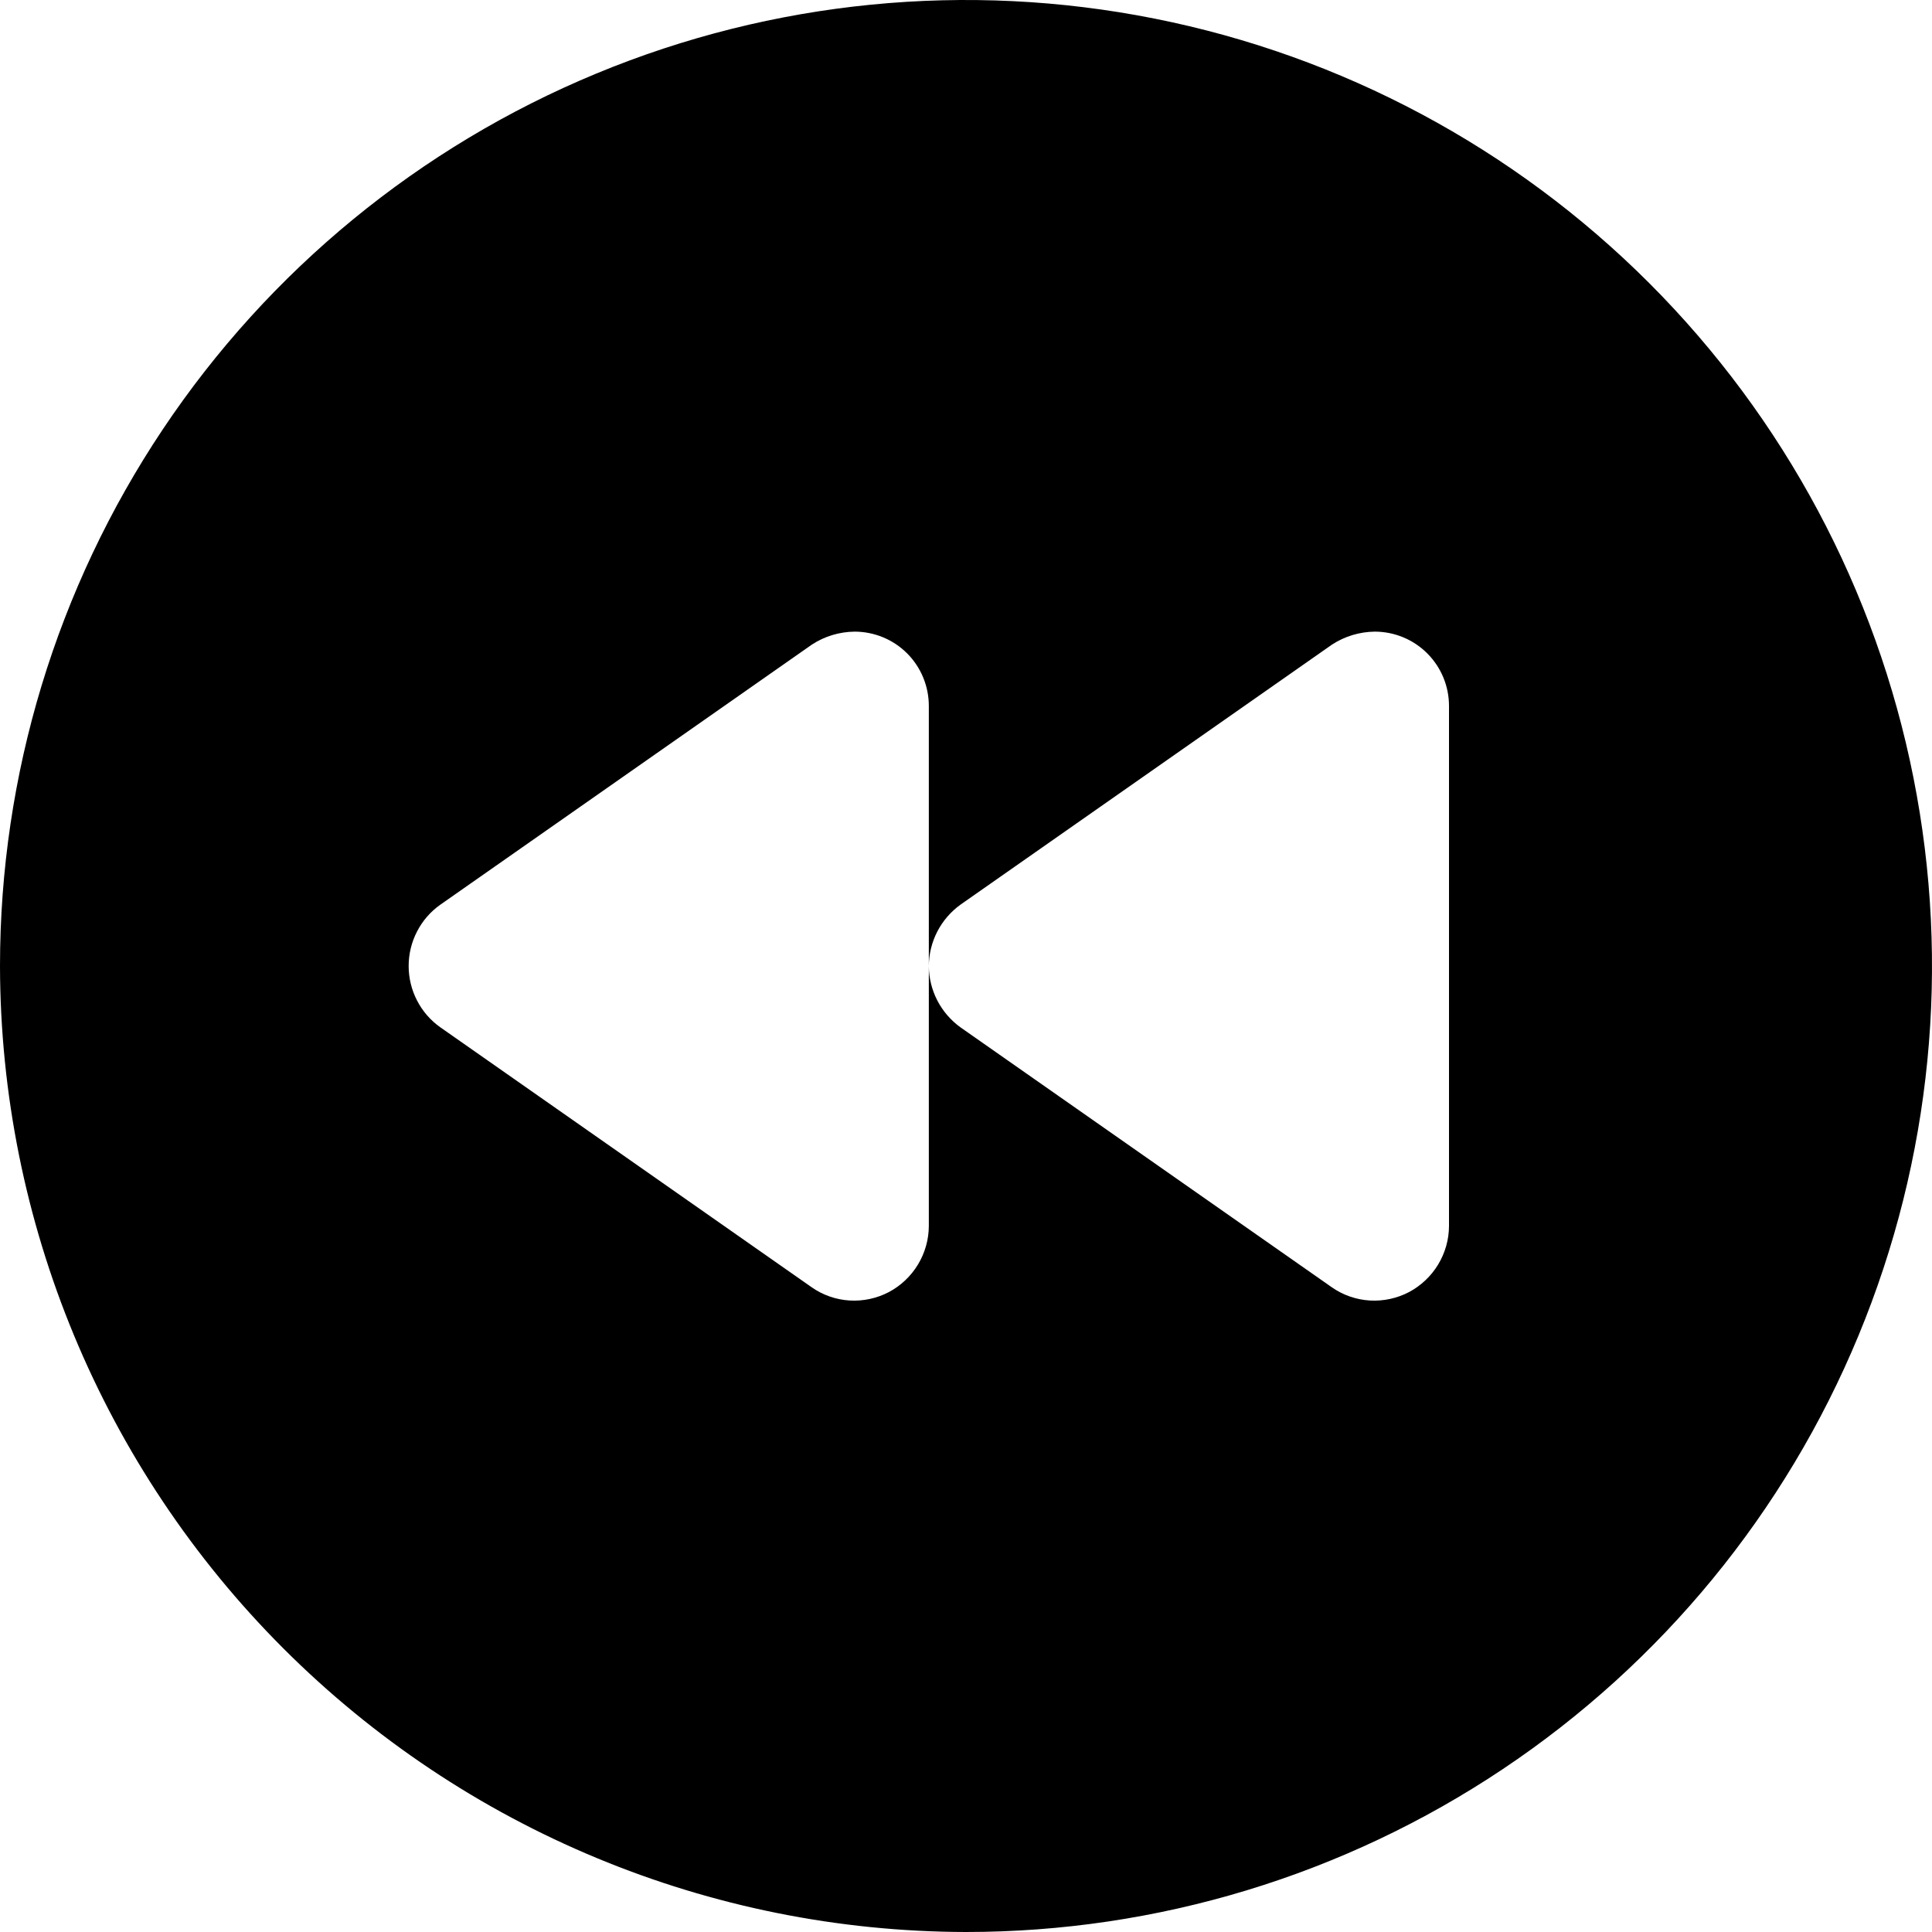
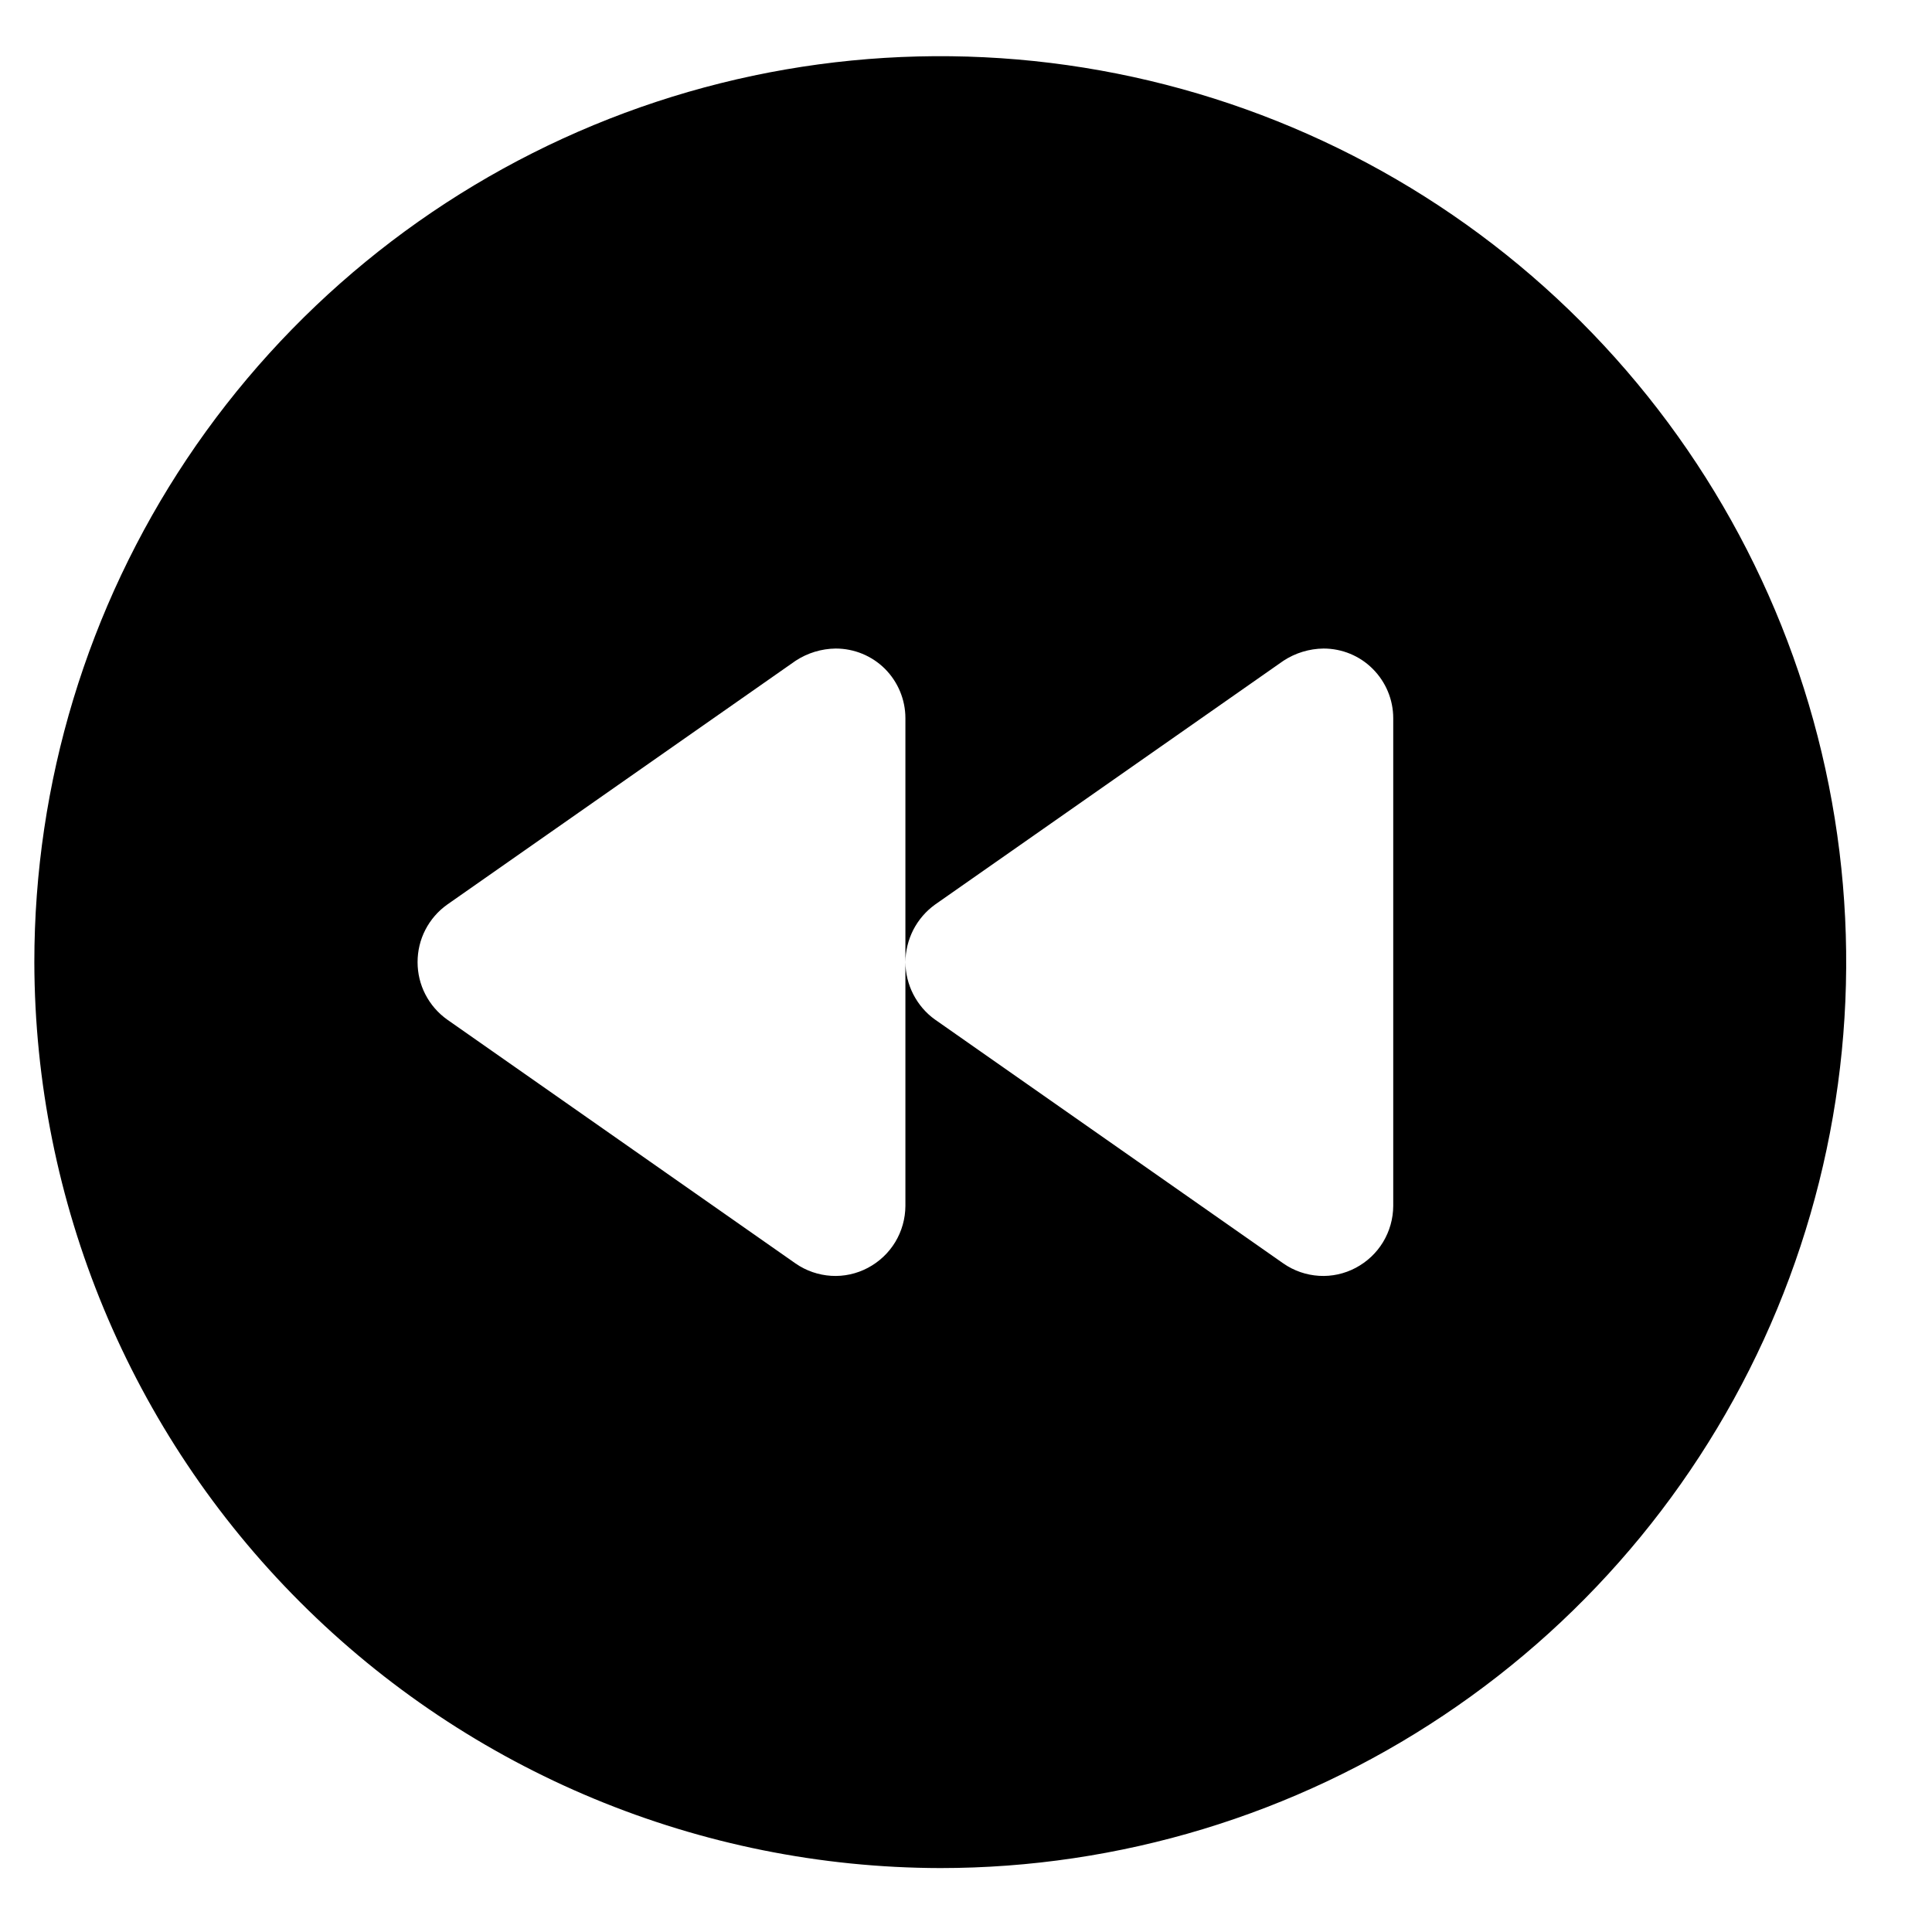
- <svg xmlns="http://www.w3.org/2000/svg" width="29" height="29" viewBox="0 0 29 29" fill="none">
-   <path d="M14.5 29C17.368 29 20.171 28.15 22.556 26.556C24.94 24.963 26.799 22.698 27.896 20.049C28.994 17.399 29.281 14.484 28.721 11.671C28.162 8.858 26.781 6.275 24.753 4.247C22.725 2.219 20.142 0.838 17.329 0.279C14.516 -0.281 11.601 0.006 8.951 1.104C6.302 2.201 4.037 4.06 2.444 6.444C0.85 8.829 -3.89005e-07 11.632 -6.39719e-07 14.5C0.007 18.343 1.537 22.027 4.255 24.745C6.973 27.463 10.657 28.993 14.5 29ZM6.609 13.58L12.186 9.676C12.376 9.551 12.599 9.484 12.827 9.481C13.123 9.481 13.406 9.598 13.616 9.807C13.825 10.017 13.942 10.3 13.942 10.596L13.942 14.5C13.943 14.32 13.987 14.143 14.069 13.983C14.152 13.823 14.271 13.685 14.416 13.58L19.993 9.676C20.184 9.551 20.407 9.484 20.635 9.481C20.93 9.481 21.214 9.598 21.423 9.807C21.633 10.017 21.75 10.3 21.75 10.596L21.75 18.404C21.749 18.608 21.692 18.807 21.587 18.981C21.481 19.156 21.33 19.298 21.151 19.394C20.97 19.489 20.766 19.533 20.562 19.521C20.358 19.509 20.161 19.441 19.993 19.324L14.416 15.42C14.271 15.315 14.152 15.177 14.069 15.017C13.987 14.857 13.943 14.68 13.942 14.5L13.942 18.404C13.941 18.608 13.884 18.807 13.779 18.981C13.673 19.156 13.523 19.298 13.343 19.394C13.162 19.489 12.959 19.533 12.754 19.521C12.55 19.509 12.354 19.441 12.186 19.324L6.609 15.42C6.462 15.316 6.342 15.178 6.26 15.018C6.177 14.858 6.134 14.68 6.134 14.5C6.134 14.32 6.177 14.142 6.26 13.982C6.342 13.822 6.462 13.684 6.609 13.58Z" fill="black" />
+ <svg xmlns="http://www.w3.org/2000/svg" width="22" height="22" viewBox="0 0 22 22" fill="none">
+   <path d="M10.707 21.272C12.747 21.272 14.742 20.667 16.438 19.533C18.135 18.4 19.457 16.789 20.238 14.903C21.018 13.018 21.223 10.944 20.825 8.943C20.427 6.942 19.444 5.104 18.001 3.661C16.559 2.218 14.72 1.236 12.719 0.838C10.718 0.44 8.644 0.644 6.759 1.425C4.874 2.206 3.263 3.528 2.129 5.224C0.996 6.921 0.391 8.915 0.391 10.956C0.396 13.69 1.484 16.311 3.418 18.244C5.351 20.178 7.972 21.267 10.707 21.272ZM5.092 10.301L9.06 7.524C9.196 7.435 9.354 7.387 9.516 7.385C9.727 7.385 9.929 7.468 10.078 7.617C10.226 7.766 10.31 7.968 10.31 8.178L10.31 10.956C10.311 10.828 10.342 10.702 10.4 10.588C10.459 10.474 10.543 10.376 10.647 10.301L14.615 7.524C14.751 7.435 14.909 7.387 15.071 7.385C15.282 7.385 15.484 7.468 15.632 7.617C15.781 7.766 15.865 7.968 15.865 8.178L15.865 13.733C15.864 13.878 15.824 14.02 15.749 14.144C15.674 14.268 15.566 14.369 15.438 14.437C15.31 14.505 15.165 14.537 15.02 14.528C14.874 14.519 14.735 14.471 14.615 14.388L10.647 11.61C10.543 11.536 10.459 11.437 10.4 11.323C10.342 11.21 10.311 11.084 10.31 10.956L10.31 13.733C10.309 13.878 10.269 14.02 10.194 14.144C10.119 14.268 10.011 14.369 9.883 14.437C9.755 14.505 9.61 14.537 9.465 14.528C9.32 14.519 9.18 14.471 9.06 14.388L5.092 11.61C4.988 11.536 4.903 11.438 4.844 11.324C4.785 11.21 4.755 11.084 4.755 10.956C4.755 10.828 4.785 10.701 4.844 10.587C4.903 10.473 4.988 10.375 5.092 10.301Z" fill="black" />
</svg>
